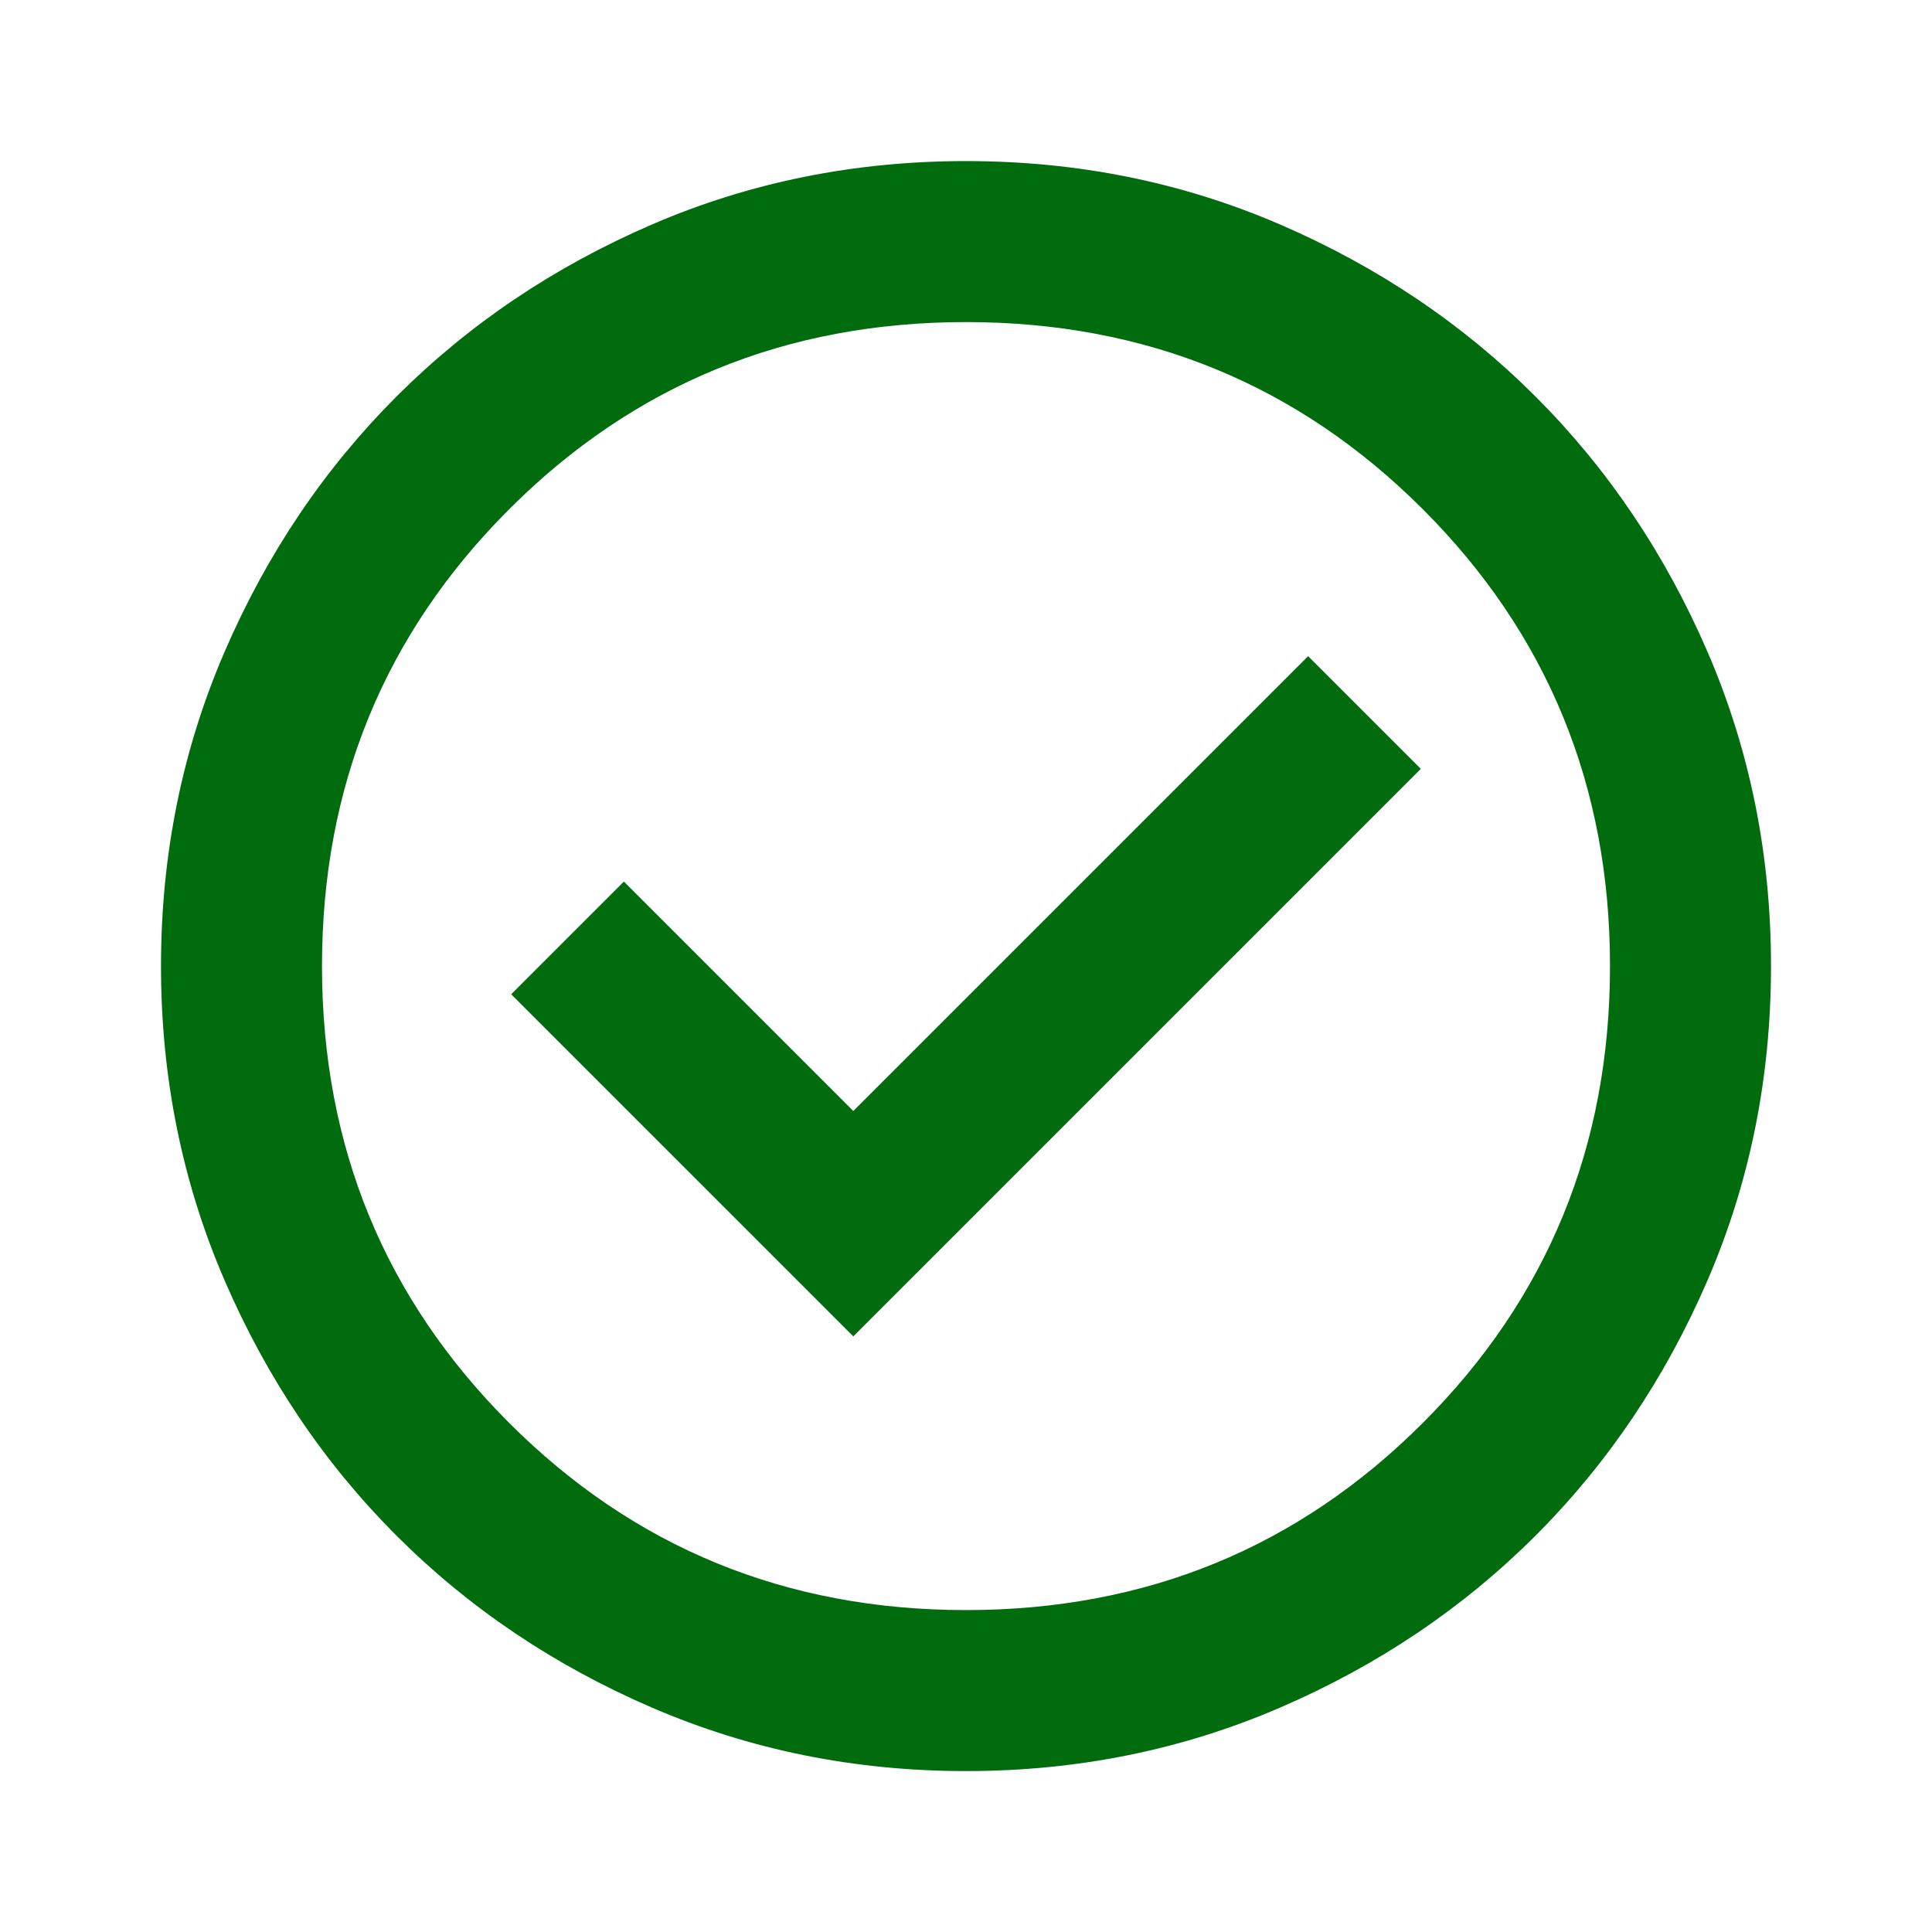
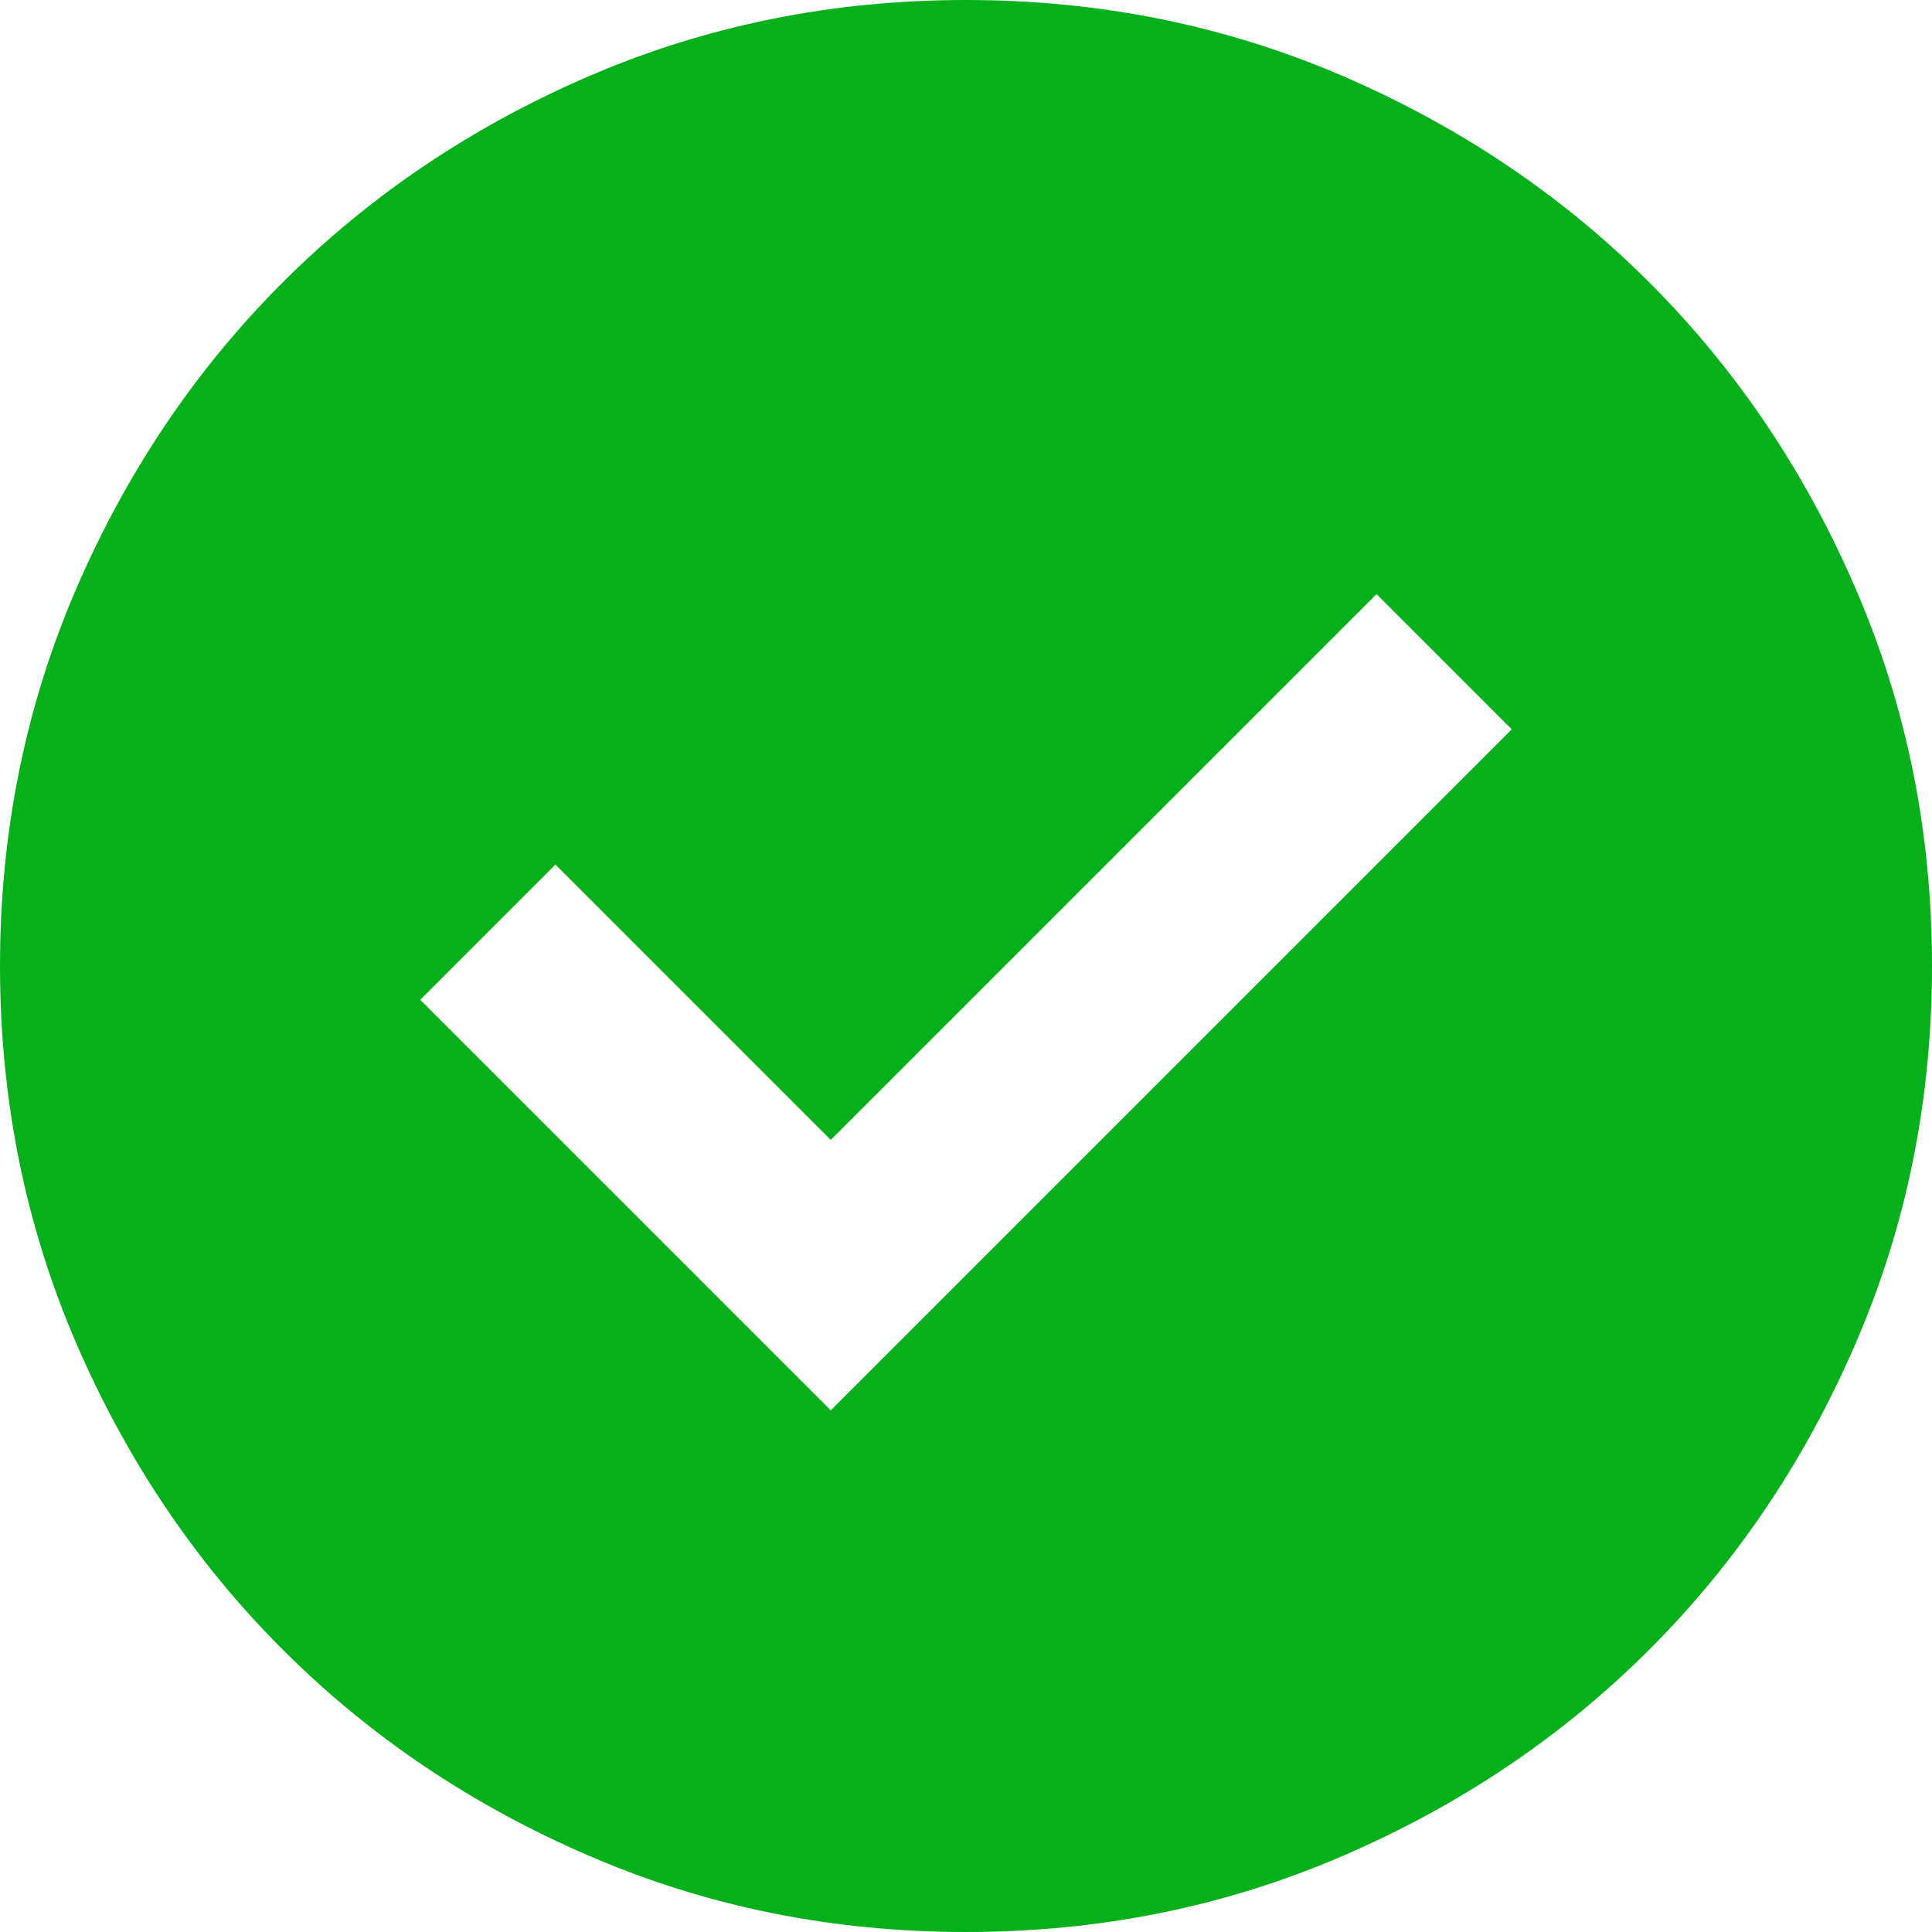
- <svg xmlns="http://www.w3.org/2000/svg" width="24" height="24" viewBox="0 0 24 24" fill="none">
-   <mask id="mask0_0_500" style="mask-type:alpha" maskUnits="userSpaceOnUse" x="0" y="0" width="24" height="24">
-     <rect width="24" height="24" fill="#D9D9D9" />
-   </mask>
-   <g mask="url(#mask0_0_500)">
-     <path d="M10.6 16.601L17.65 9.551L16.25 8.151L10.6 13.801L7.75 10.951L6.35 12.351L10.6 16.601ZM12 22.001C10.617 22.001 9.317 21.738 8.1 21.213C6.884 20.689 5.825 19.976 4.925 19.076C4.025 18.176 3.313 17.118 2.788 15.901C2.263 14.684 2 13.384 2 12.001C2 10.618 2.263 9.318 2.788 8.101C3.313 6.884 4.025 5.826 4.925 4.926C5.825 4.026 6.884 3.313 8.1 2.788C9.317 2.263 10.617 2.001 12 2.001C13.384 2.001 14.684 2.263 15.9 2.788C17.117 3.313 18.175 4.026 19.075 4.926C19.975 5.826 20.688 6.884 21.213 8.101C21.738 9.318 22 10.618 22 12.001C22 13.384 21.738 14.684 21.213 15.901C20.688 17.118 19.975 18.176 19.075 19.076C18.175 19.976 17.117 20.689 15.9 21.213C14.684 21.738 13.384 22.001 12 22.001ZM12 20.001C14.234 20.001 16.125 19.226 17.675 17.676C19.225 16.126 20 14.234 20 12.001C20 9.768 19.225 7.876 17.675 6.326C16.125 4.776 14.234 4.001 12 4.001C9.767 4.001 7.875 4.776 6.325 6.326C4.775 7.876 4 9.768 4 12.001C4 14.234 4.775 16.126 6.325 17.676C7.875 19.226 9.767 20.001 12 20.001Z" fill="#006C0E" />
-   </g>
+ <svg xmlns="http://www.w3.org/2000/svg" width="20" height="20" viewBox="0 0 20 20" fill="none">
+   <path d="M8.6 14.6L15.65 7.55L14.25 6.15L8.6 11.8L5.75 8.95L4.35 10.35L8.6 14.6ZM10 20C8.617 20 7.317 19.738 6.1 19.212C4.883 18.688 3.825 17.975 2.925 17.075C2.025 16.175 1.312 15.117 0.787 13.9C0.263 12.683 0 11.383 0 10C0 8.617 0.263 7.317 0.787 6.1C1.312 4.883 2.025 3.825 2.925 2.925C3.825 2.025 4.883 1.312 6.1 0.787C7.317 0.263 8.617 0 10 0C11.383 0 12.683 0.263 13.9 0.787C15.117 1.312 16.175 2.025 17.075 2.925C17.975 3.825 18.688 4.883 19.212 6.1C19.738 7.317 20 8.617 20 10C20 11.383 19.738 12.683 19.212 13.9C18.688 15.117 17.975 16.175 17.075 17.075C16.175 17.975 15.117 18.688 13.9 19.212C12.683 19.738 11.383 20 10 20Z" fill="#06B01B" />
</svg>
